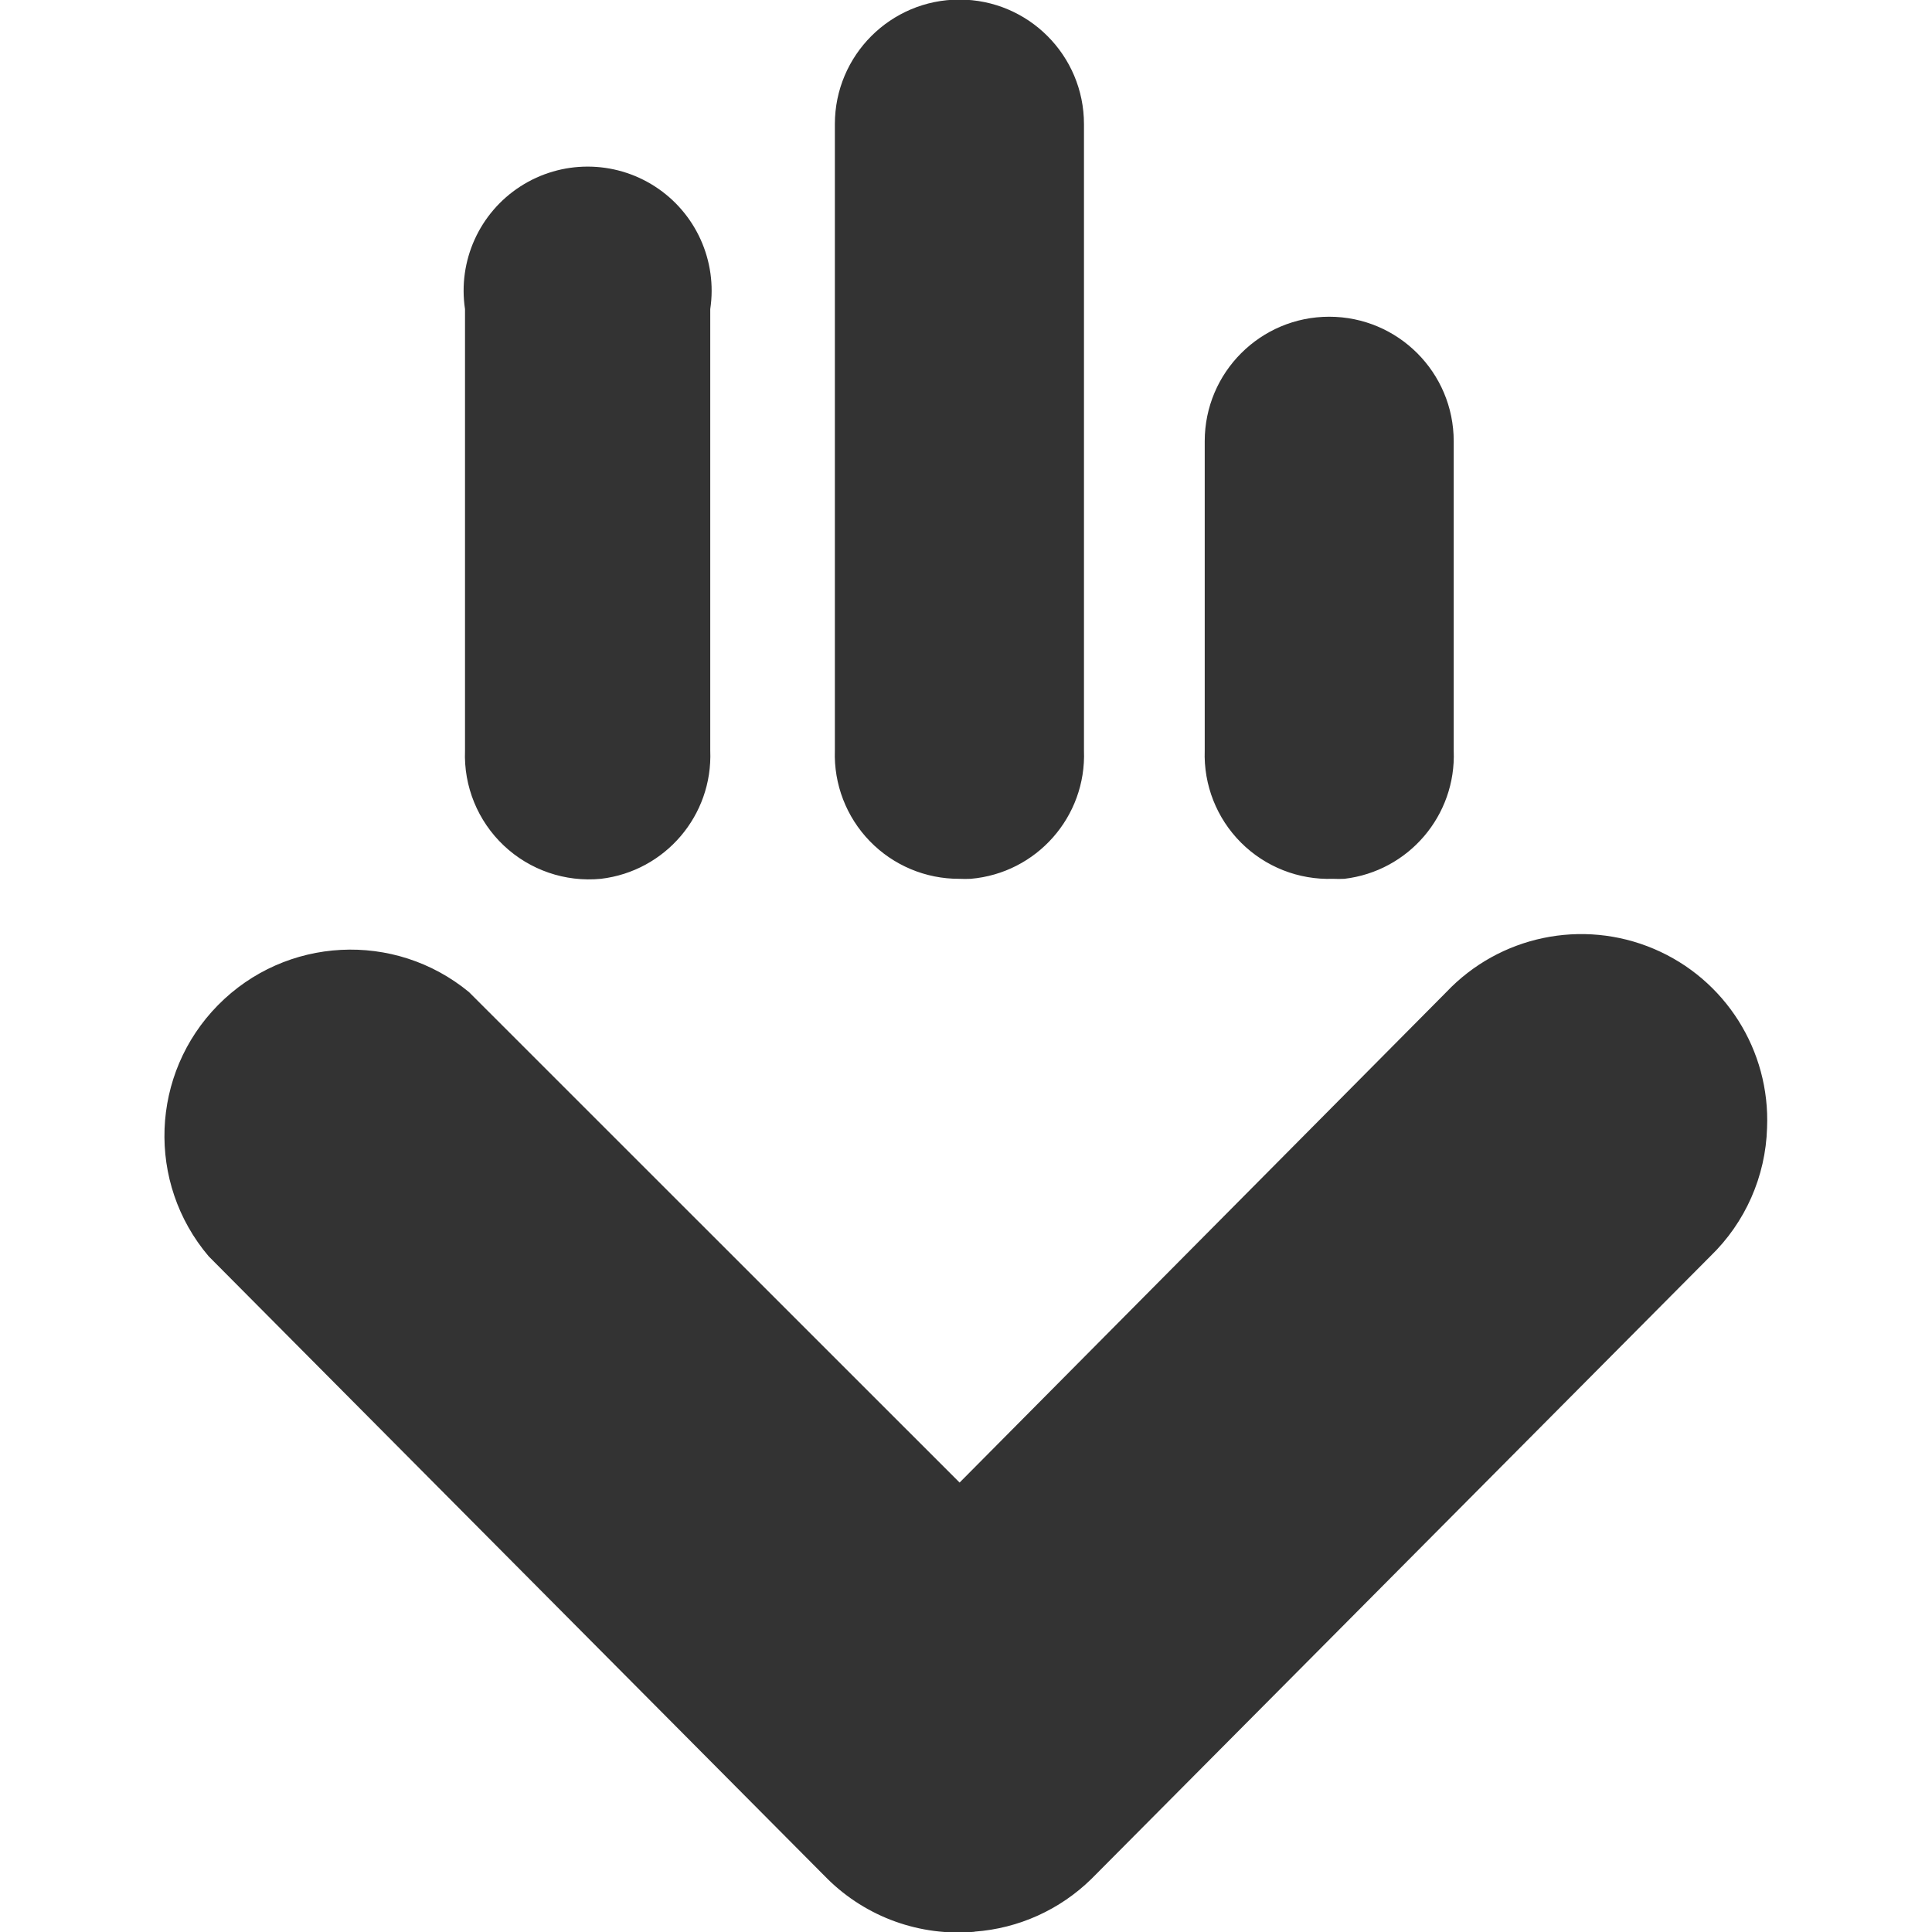
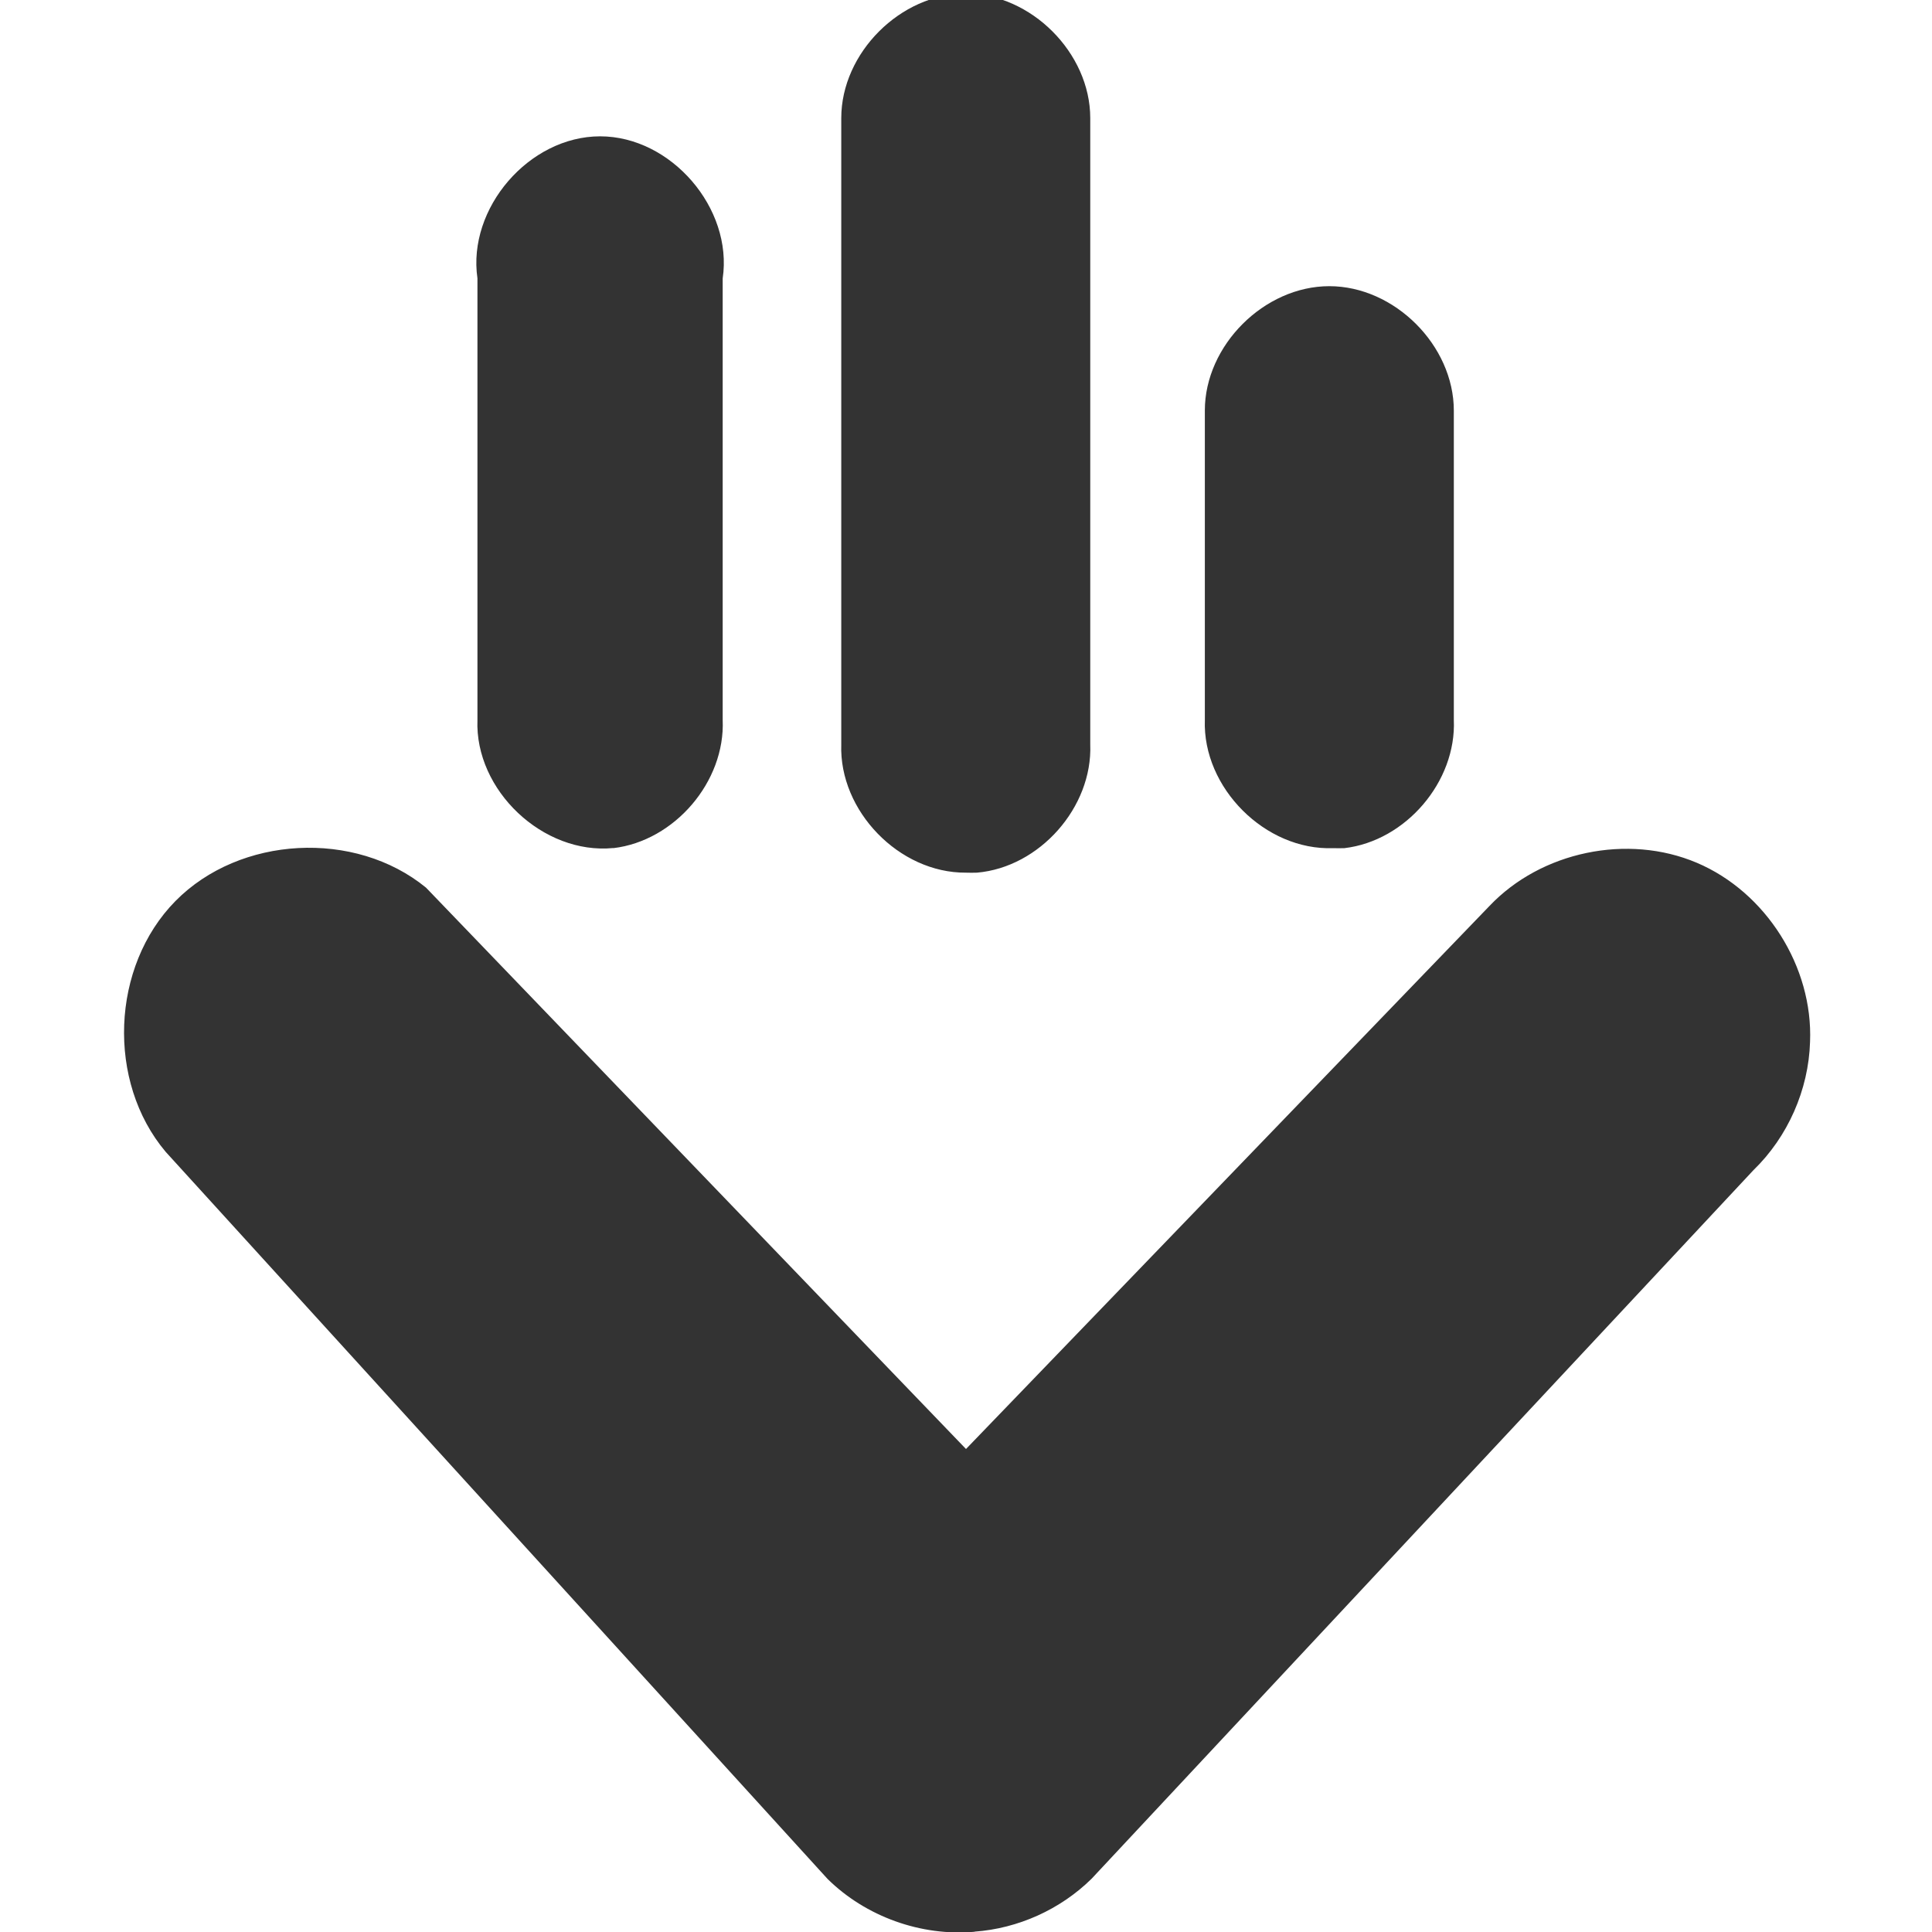
<svg xmlns="http://www.w3.org/2000/svg" id="svg3710" height="16" width="16" version="1.1">
  <defs id="defs3712">
    <linearGradient id="linearGradient2888" y2="41.87" gradientUnits="userSpaceOnUse" x2="28.622" gradientTransform="matrix(-1.3107,0,0,1.2884,56.854,-9.8895)" y1="10.042" x1="28.622">
      <stop id="stop4224" style="stop-color:#fff" offset="0" />
      <stop id="stop4226" style="stop-color:#fff;stop-opacity:0" offset="1" />
    </linearGradient>
    <linearGradient id="linearGradient2891" y2="44.051" gradientUnits="userSpaceOnUse" x2="22.182" gradientTransform="matrix(1.1301,0,0,1.1161,-1.5374,-3.1095)" y1="14.5" x1="22.182">
      <stop id="stop3618" style="stop-color:#f0c178" offset="0" />
      <stop id="stop3270" style="stop-color:#e18941" offset=".5" />
      <stop id="stop3620" style="stop-color:#ec4f18" offset="1" />
    </linearGradient>
    <linearGradient id="linearGradient3674" y2="1.047" gradientUnits="userSpaceOnUse" x2="16.632" gradientTransform="matrix(-1,0,0,1,48,0)" y1="46.054" x1="16.632">
      <stop id="stop3624" style="stop-color:#bb2b12" offset="0" />
      <stop id="stop3626" style="stop-color:#cd7233" offset="1" />
    </linearGradient>
    <radialGradient id="radialGradient3708" gradientUnits="userSpaceOnUse" cy="19.031" cx="11.25" gradientTransform="matrix(-2.9695,0,0,0.81662,57.436,25.375)" r="8.062">
      <stop id="stop2487" style="stop-color:#0d0d0d" offset="0" />
      <stop id="stop2489" style="stop-color:#0d0d0d;stop-opacity:0" offset="1" />
    </radialGradient>
    <linearGradient id="linearGradient2891-5" y2="44.051" gradientUnits="userSpaceOnUse" x2="22.182" gradientTransform="matrix(1.1301,0,0,1.1161,-1.5374,-3.1095)" y1="14.5" x1="22.182">
      <stop id="stop3618-2" style="stop-color:#f0c178" offset="0" />
      <stop id="stop3270-7" style="stop-color:#e18941" offset=".5" />
      <stop id="stop3620-5" style="stop-color:#ec4f18" offset="1" />
    </linearGradient>
    <linearGradient id="linearGradient3674-5" y2="1.047" gradientUnits="userSpaceOnUse" x2="16.632" gradientTransform="matrix(-1,0,0,1,48,0)" y1="46.054" x1="16.632">
      <stop id="stop3624-2" style="stop-color:#bb2b12" offset="0" />
      <stop id="stop3626-3" style="stop-color:#cd7233" offset="1" />
    </linearGradient>
  </defs>
-   <path style="font-size:medium;font-style:normal;font-variant:normal;font-weight:normal;font-stretch:normal;text-indent:0;text-align:start;text-decoration:none;line-height:normal;letter-spacing:normal;word-spacing:normal;text-transform:none;direction:ltr;block-progression:tb;writing-mode:lr-tb;text-anchor:start;baseline-shift:baseline;opacity:0.8;color:#000000;fill:#000000;fill-opacity:1;stroke:none;stroke-width:6;marker:none;visibility:visible;display:inline;overflow:visible;enable-background:accumulate;font-family:Sans;-inkscape-font-specification:Sans" d="m 8.071,15.997 a 1.54,1.54 0 0 0 0.969,-0.438 l 5.125,-5.156 a 1.54,1.54 0 0 0 0.469,-1.062 1.54,1.54 0 0 0 -2.656,-1.125 l -4.031,4.062 -4.063,-4.062 a 1.542,1.542 0 0 0 -2.156,2.188 l 5.125,5.156 a 1.54,1.54 0 0 0 1.219,0.438 z m 3.062,-8.719 a 1.027,1.027 0 0 0 0.906,-1.062 l 0,-2.562 a 1.031,1.031 0 0 0 -2.062,0 l 0,2.562 a 1.027,1.027 0 0 0 1.062,1.062 1.027,1.027 0 0 0 0.094,0 z m -3.094,0 a 1.027,1.027 0 0 0 0.938,-1.062 l 0,-5.188 a 1.031,1.031 0 1 0 -2.063,0 l 0,5.188 a 1.027,1.027 0 0 0 1.031,1.062 1.027,1.027 0 0 0 0.094,0 z m -3.063,0 a 1.027,1.027 0 0 0 0.906,-1.062 l 0,-3.656 a 1.027,1.027 0 1 0 -2.031,0 l 0,3.656 a 1.027,1.027 0 0 0 1.125,1.062 z" id="path27" />
+   <path style="font-size:medium;font-style:normal;font-variant:normal;font-weight:normal;font-stretch:normal;text-indent:0;text-align:start;text-decoration:none;line-height:normal;letter-spacing:normal;word-spacing:normal;text-transform:none;direction:ltr;block-progression:tb;writing-mode:lr-tb;text-anchor:start;baseline-shift:baseline;opacity:0.8;color:#000000;fill:#000000;fill-opacity:1;stroke:none;stroke-width:6;marker:none;visibility:visible;display:inline;overflow:visible;enable-background:accumulate;font-family:Sans;-inkscape-font-specification:Sans" d="m 8.071,15.997 c 0.361,-0.026 0.711,-0.184 0.969,-0.438 L 14.521,9.691 c 0.285,-0.276 0.457,-0.666 0.469,-1.062 C 15.016,8.007 14.625,7.388 14.052,7.145 13.479,6.902 12.762,7.052 12.334,7.504 L 8,12 3.528,7.351 C 2.94,6.87 1.986,6.921 1.453,7.462 0.919,8.004 0.882,8.958 1.372,9.539 l 5.481,6.021 c 0.317,0.313 0.775,0.477 1.219,0.438 z M 11.134,7.024 c 0.508,-0.06 0.928,-0.551 0.906,-1.062 l 0,-2.562 c -4.75e-4,-0.54 -0.492,-1.03 -1.031,-1.03 -0.54,0 -1.031,0.491 -1.031,1.03 l 0,2.562 c -0.02,0.562 0.501,1.083 1.062,1.062 0.031,0.001 0.063,0.001 0.094,0 z M 8.091,7.227 c 0.519,-0.045 0.958,-0.542 0.938,-1.062 l 0,-5.187 c 0,-0.54 -0.491,-1.031 -1.031,-1.031 -0.54,0 -1.031,0.491 -1.031,1.031 l 0,5.187 c -0.019,0.551 0.48,1.065 1.031,1.062 0.031,0.001 0.063,0.001 0.094,0 z M 5.079,7.024 c 0.508,-0.06 0.928,-0.551 0.906,-1.062 l 0,-3.656 C 6.071,1.724 5.557,1.129 4.97,1.129 c -0.588,0 -1.101,0.595 -1.016,1.176 l 0,3.656 c -0.023,0.584 0.544,1.119 1.125,1.062 z" id="path27" />
</svg>
